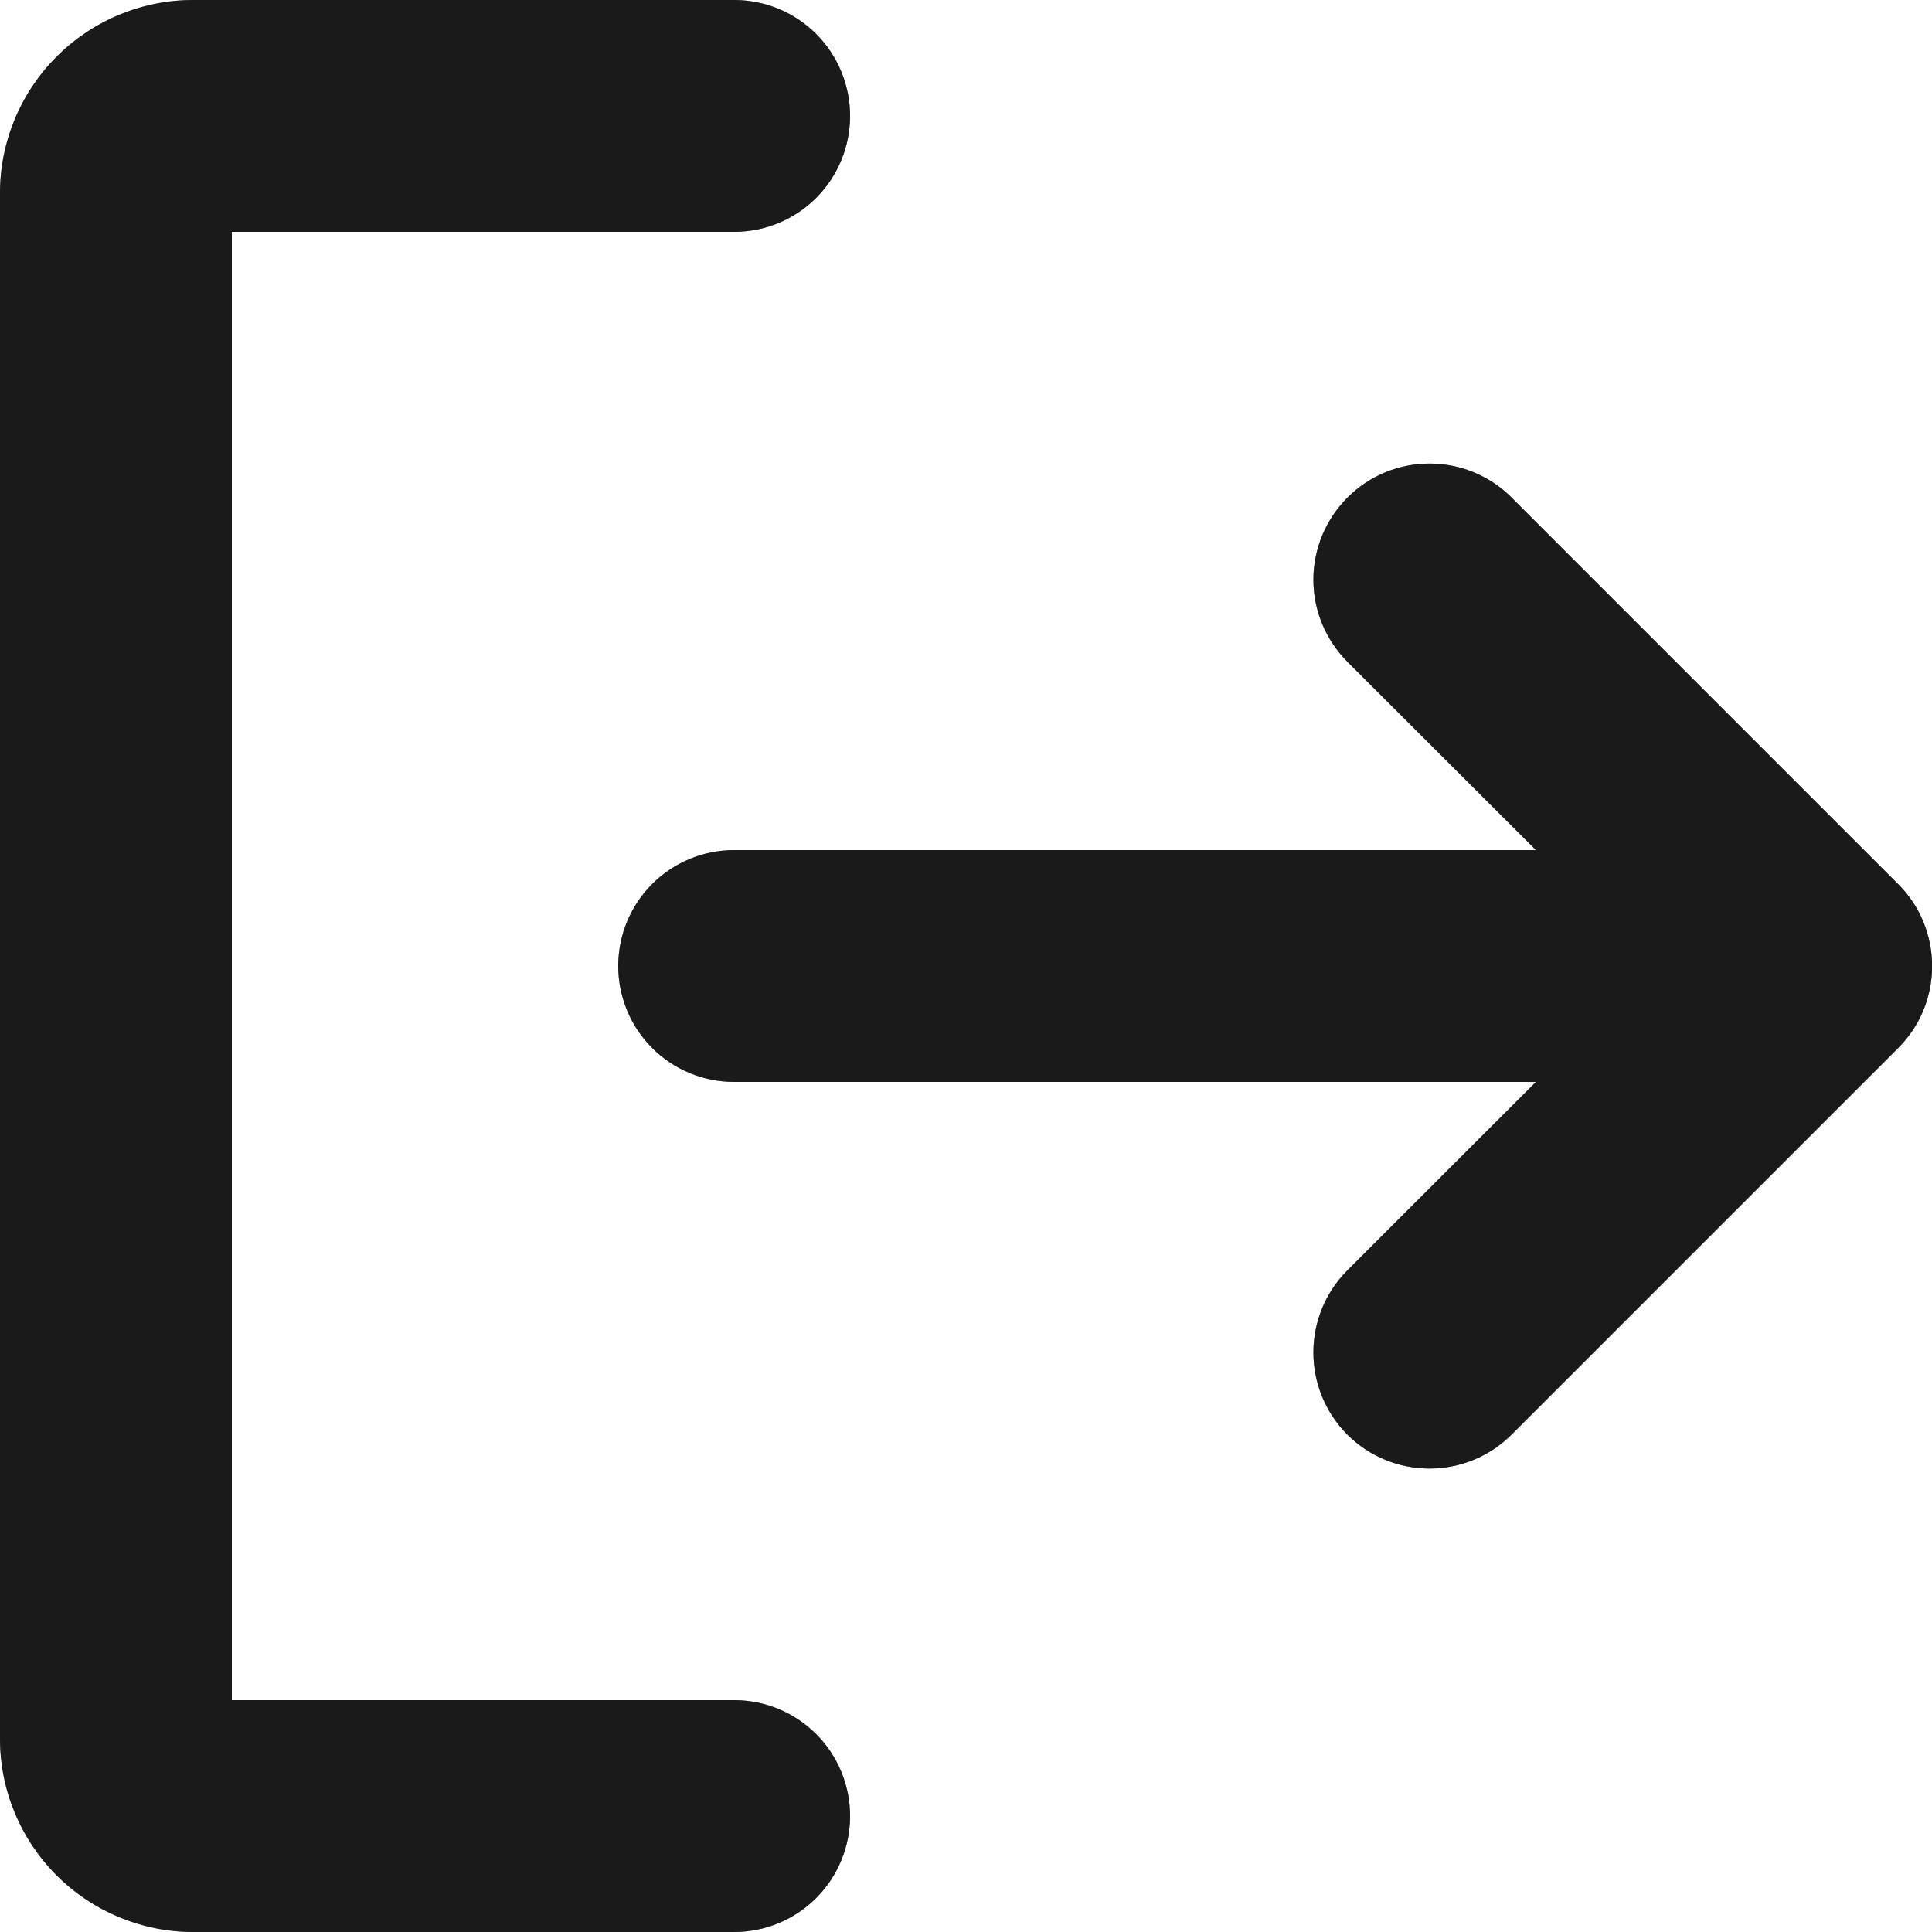
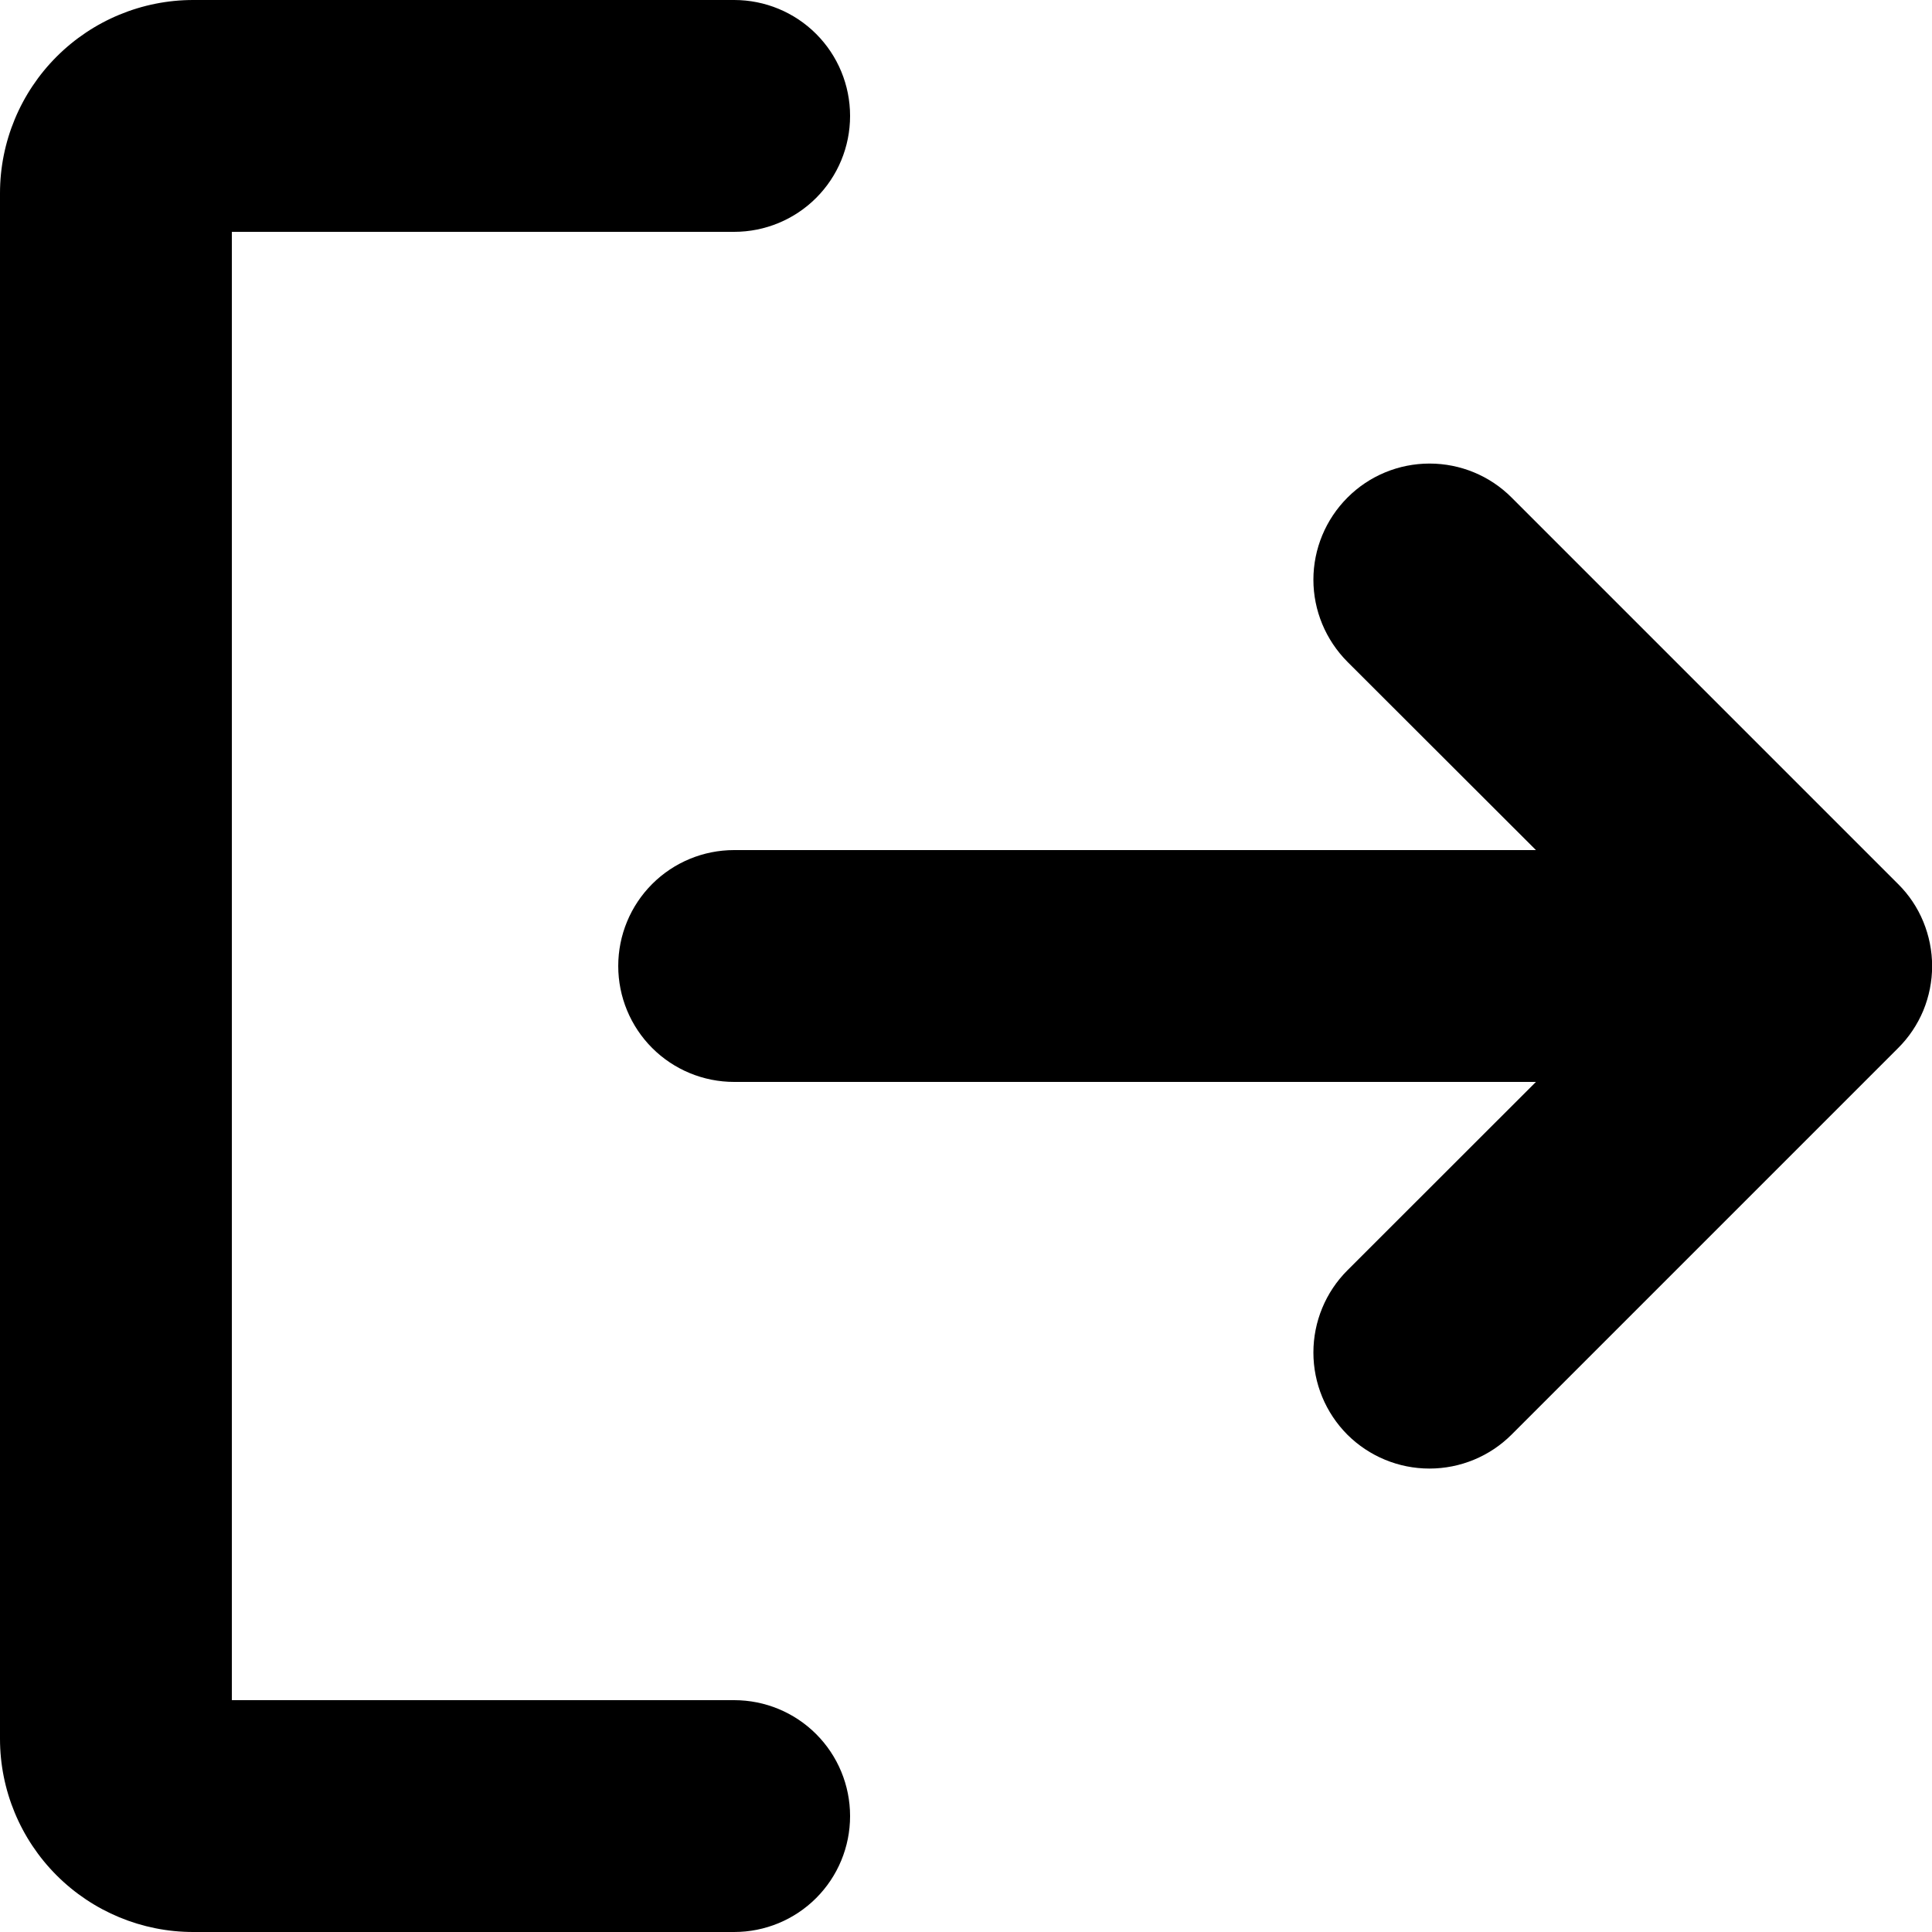
- <svg xmlns="http://www.w3.org/2000/svg" width="16" height="16" viewBox="0 0 16 16" fill="none">
-   <path d="M7.04 15.04C7.04 15.295 6.939 15.539 6.759 15.719C6.579 15.899 6.335 16 6.08 16H1.6C1.176 16 0.769 15.831 0.469 15.531C0.169 15.231 0 14.824 0 14.4V1.6C0 1.176 0.169 0.769 0.469 0.469C0.769 0.169 1.176 0 1.6 0H6.08C6.335 0 6.579 0.101 6.759 0.281C6.939 0.461 7.04 0.705 7.04 0.96C7.04 1.215 6.939 1.459 6.759 1.639C6.579 1.819 6.335 1.92 6.08 1.92H1.92V14.08H6.08C6.335 14.08 6.579 14.181 6.759 14.361C6.939 14.541 7.04 14.785 7.04 15.04ZM15.719 7.321L12.519 4.121C12.339 3.94 12.094 3.839 11.839 3.839C11.584 3.839 11.339 3.94 11.159 4.121C10.979 4.301 10.877 4.546 10.877 4.801C10.877 5.056 10.979 5.3 11.159 5.481L12.72 7.04H6.08C5.825 7.04 5.581 7.141 5.401 7.321C5.221 7.501 5.12 7.745 5.12 8C5.12 8.255 5.221 8.499 5.401 8.679C5.581 8.859 5.825 8.96 6.08 8.96H12.72L11.158 10.521C10.978 10.701 10.877 10.946 10.877 11.201C10.877 11.456 10.978 11.7 11.158 11.881C11.339 12.061 11.583 12.162 11.838 12.162C12.093 12.162 12.338 12.061 12.518 11.881L15.718 8.681C15.808 8.592 15.879 8.486 15.928 8.369C15.976 8.252 16.001 8.127 16.001 8.001C16.001 7.875 15.976 7.75 15.928 7.633C15.88 7.516 15.809 7.41 15.719 7.321Z" fill="#333333" />
-   <path d="M7.04 15.04C7.04 15.295 6.939 15.539 6.759 15.719C6.579 15.899 6.335 16 6.08 16H1.6C1.176 16 0.769 15.831 0.469 15.531C0.169 15.231 0 14.824 0 14.4V1.6C0 1.176 0.169 0.769 0.469 0.469C0.769 0.169 1.176 0 1.6 0H6.08C6.335 0 6.579 0.101 6.759 0.281C6.939 0.461 7.04 0.705 7.04 0.96C7.04 1.215 6.939 1.459 6.759 1.639C6.579 1.819 6.335 1.92 6.08 1.92H1.92V14.08H6.08C6.335 14.08 6.579 14.181 6.759 14.361C6.939 14.541 7.04 14.785 7.04 15.04ZM15.719 7.321L12.519 4.121C12.339 3.94 12.094 3.839 11.839 3.839C11.584 3.839 11.339 3.94 11.159 4.121C10.979 4.301 10.877 4.546 10.877 4.801C10.877 5.056 10.979 5.3 11.159 5.481L12.72 7.04H6.08C5.825 7.04 5.581 7.141 5.401 7.321C5.221 7.501 5.12 7.745 5.12 8C5.12 8.255 5.221 8.499 5.401 8.679C5.581 8.859 5.825 8.96 6.08 8.96H12.72L11.158 10.521C10.978 10.701 10.877 10.946 10.877 11.201C10.877 11.456 10.978 11.7 11.158 11.881C11.339 12.061 11.583 12.162 11.838 12.162C12.093 12.162 12.338 12.061 12.518 11.881L15.718 8.681C15.808 8.592 15.879 8.486 15.928 8.369C15.976 8.252 16.001 8.127 16.001 8.001C16.001 7.875 15.976 7.75 15.928 7.633C15.88 7.516 15.809 7.41 15.719 7.321Z" fill="black" fill-opacity="0.2" />
-   <path d="M7.04 15.04C7.04 15.295 6.939 15.539 6.759 15.719C6.579 15.899 6.335 16 6.08 16H1.6C1.176 16 0.769 15.831 0.469 15.531C0.169 15.231 0 14.824 0 14.4V1.6C0 1.176 0.169 0.769 0.469 0.469C0.769 0.169 1.176 0 1.6 0H6.08C6.335 0 6.579 0.101 6.759 0.281C6.939 0.461 7.04 0.705 7.04 0.96C7.04 1.215 6.939 1.459 6.759 1.639C6.579 1.819 6.335 1.92 6.08 1.92H1.92V14.08H6.08C6.335 14.08 6.579 14.181 6.759 14.361C6.939 14.541 7.04 14.785 7.04 15.04ZM15.719 7.321L12.519 4.121C12.339 3.94 12.094 3.839 11.839 3.839C11.584 3.839 11.339 3.94 11.159 4.121C10.979 4.301 10.877 4.546 10.877 4.801C10.877 5.056 10.979 5.3 11.159 5.481L12.72 7.04H6.08C5.825 7.04 5.581 7.141 5.401 7.321C5.221 7.501 5.12 7.745 5.12 8C5.12 8.255 5.221 8.499 5.401 8.679C5.581 8.859 5.825 8.96 6.08 8.96H12.72L11.158 10.521C10.978 10.701 10.877 10.946 10.877 11.201C10.877 11.456 10.978 11.7 11.158 11.881C11.339 12.061 11.583 12.162 11.838 12.162C12.093 12.162 12.338 12.061 12.518 11.881L15.718 8.681C15.808 8.592 15.879 8.486 15.928 8.369C15.976 8.252 16.001 8.127 16.001 8.001C16.001 7.875 15.976 7.75 15.928 7.633C15.88 7.516 15.809 7.41 15.719 7.321Z" fill="black" fill-opacity="0.2" />
-   <path d="M7.04 15.04C7.04 15.295 6.939 15.539 6.759 15.719C6.579 15.899 6.335 16 6.08 16H1.6C1.176 16 0.769 15.831 0.469 15.531C0.169 15.231 0 14.824 0 14.4V1.6C0 1.176 0.169 0.769 0.469 0.469C0.769 0.169 1.176 0 1.6 0H6.08C6.335 0 6.579 0.101 6.759 0.281C6.939 0.461 7.04 0.705 7.04 0.96C7.04 1.215 6.939 1.459 6.759 1.639C6.579 1.819 6.335 1.92 6.08 1.92H1.92V14.08H6.08C6.335 14.08 6.579 14.181 6.759 14.361C6.939 14.541 7.04 14.785 7.04 15.04ZM15.719 7.321L12.519 4.121C12.339 3.94 12.094 3.839 11.839 3.839C11.584 3.839 11.339 3.94 11.159 4.121C10.979 4.301 10.877 4.546 10.877 4.801C10.877 5.056 10.979 5.3 11.159 5.481L12.72 7.04H6.08C5.825 7.04 5.581 7.141 5.401 7.321C5.221 7.501 5.12 7.745 5.12 8C5.12 8.255 5.221 8.499 5.401 8.679C5.581 8.859 5.825 8.96 6.08 8.96H12.72L11.158 10.521C10.978 10.701 10.877 10.946 10.877 11.201C10.877 11.456 10.978 11.7 11.158 11.881C11.339 12.061 11.583 12.162 11.838 12.162C12.093 12.162 12.338 12.061 12.518 11.881L15.718 8.681C15.808 8.592 15.879 8.486 15.928 8.369C15.976 8.252 16.001 8.127 16.001 8.001C16.001 7.875 15.976 7.75 15.928 7.633C15.88 7.516 15.809 7.41 15.719 7.321Z" fill="black" fill-opacity="0.2" />
+ <svg xmlns="http://www.w3.org/2000/svg" width="16" height="16" viewBox="0 0 16 16" fill="currentColor">
+   <path d="M7.04 15.04C7.04 15.295 6.939 15.539 6.759 15.719C6.579 15.899 6.335 16 6.08 16H1.6C1.176 16 0.769 15.831 0.469 15.531C0.169 15.231 0 14.824 0 14.4V1.6C0 1.176 0.169 0.769 0.469 0.469C0.769 0.169 1.176 0 1.6 0H6.08C6.335 0 6.579 0.101 6.759 0.281C6.939 0.461 7.04 0.705 7.04 0.96C7.04 1.215 6.939 1.459 6.759 1.639C6.579 1.819 6.335 1.92 6.08 1.92H1.92V14.08H6.08C6.335 14.08 6.579 14.181 6.759 14.361C6.939 14.541 7.04 14.785 7.04 15.04ZM15.719 7.321L12.519 4.121C12.339 3.94 12.094 3.839 11.839 3.839C11.584 3.839 11.339 3.94 11.159 4.121C10.979 4.301 10.877 4.546 10.877 4.801C10.877 5.056 10.979 5.3 11.159 5.481L12.72 7.04H6.08C5.825 7.04 5.581 7.141 5.401 7.321C5.221 7.501 5.12 7.745 5.12 8C5.12 8.255 5.221 8.499 5.401 8.679C5.581 8.859 5.825 8.96 6.08 8.96H12.72L11.158 10.521C10.978 10.701 10.877 10.946 10.877 11.201C10.877 11.456 10.978 11.7 11.158 11.881C11.339 12.061 11.583 12.162 11.838 12.162C12.093 12.162 12.338 12.061 12.518 11.881L15.718 8.681C15.808 8.592 15.879 8.486 15.928 8.369C15.976 8.252 16.001 8.127 16.001 8.001C16.001 7.875 15.976 7.75 15.928 7.633C15.88 7.516 15.809 7.41 15.719 7.321Z" />
</svg>
